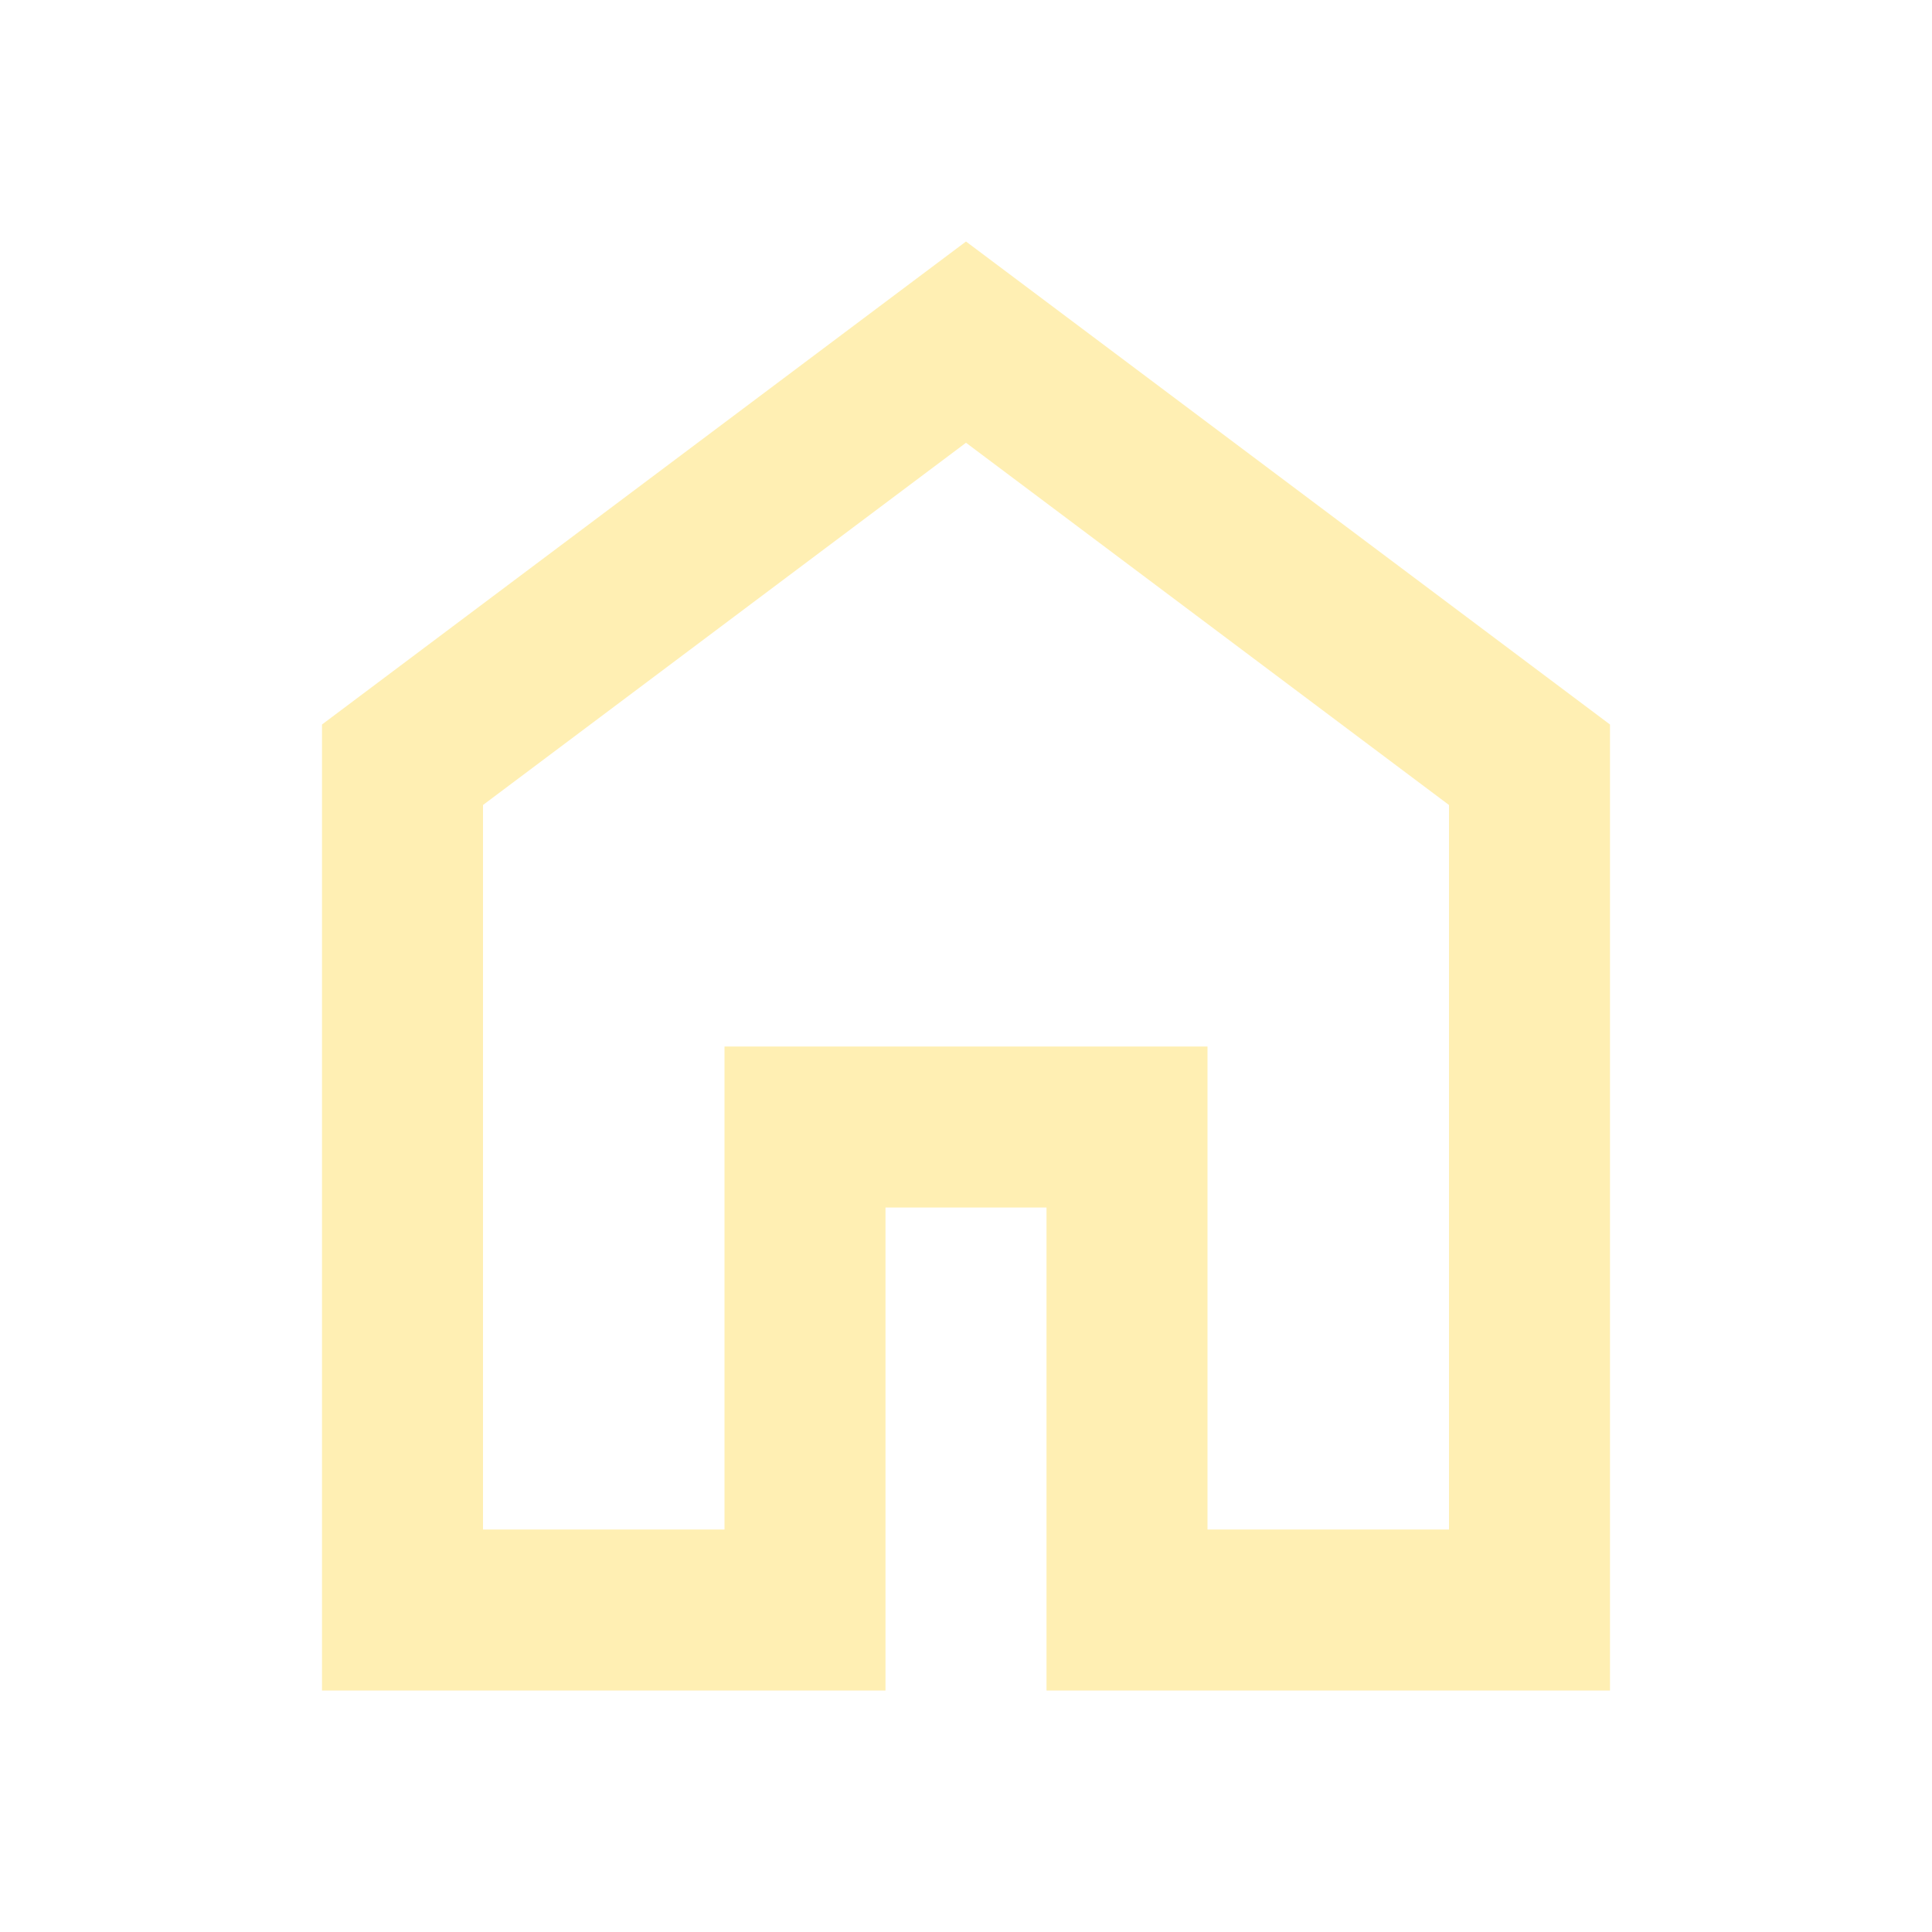
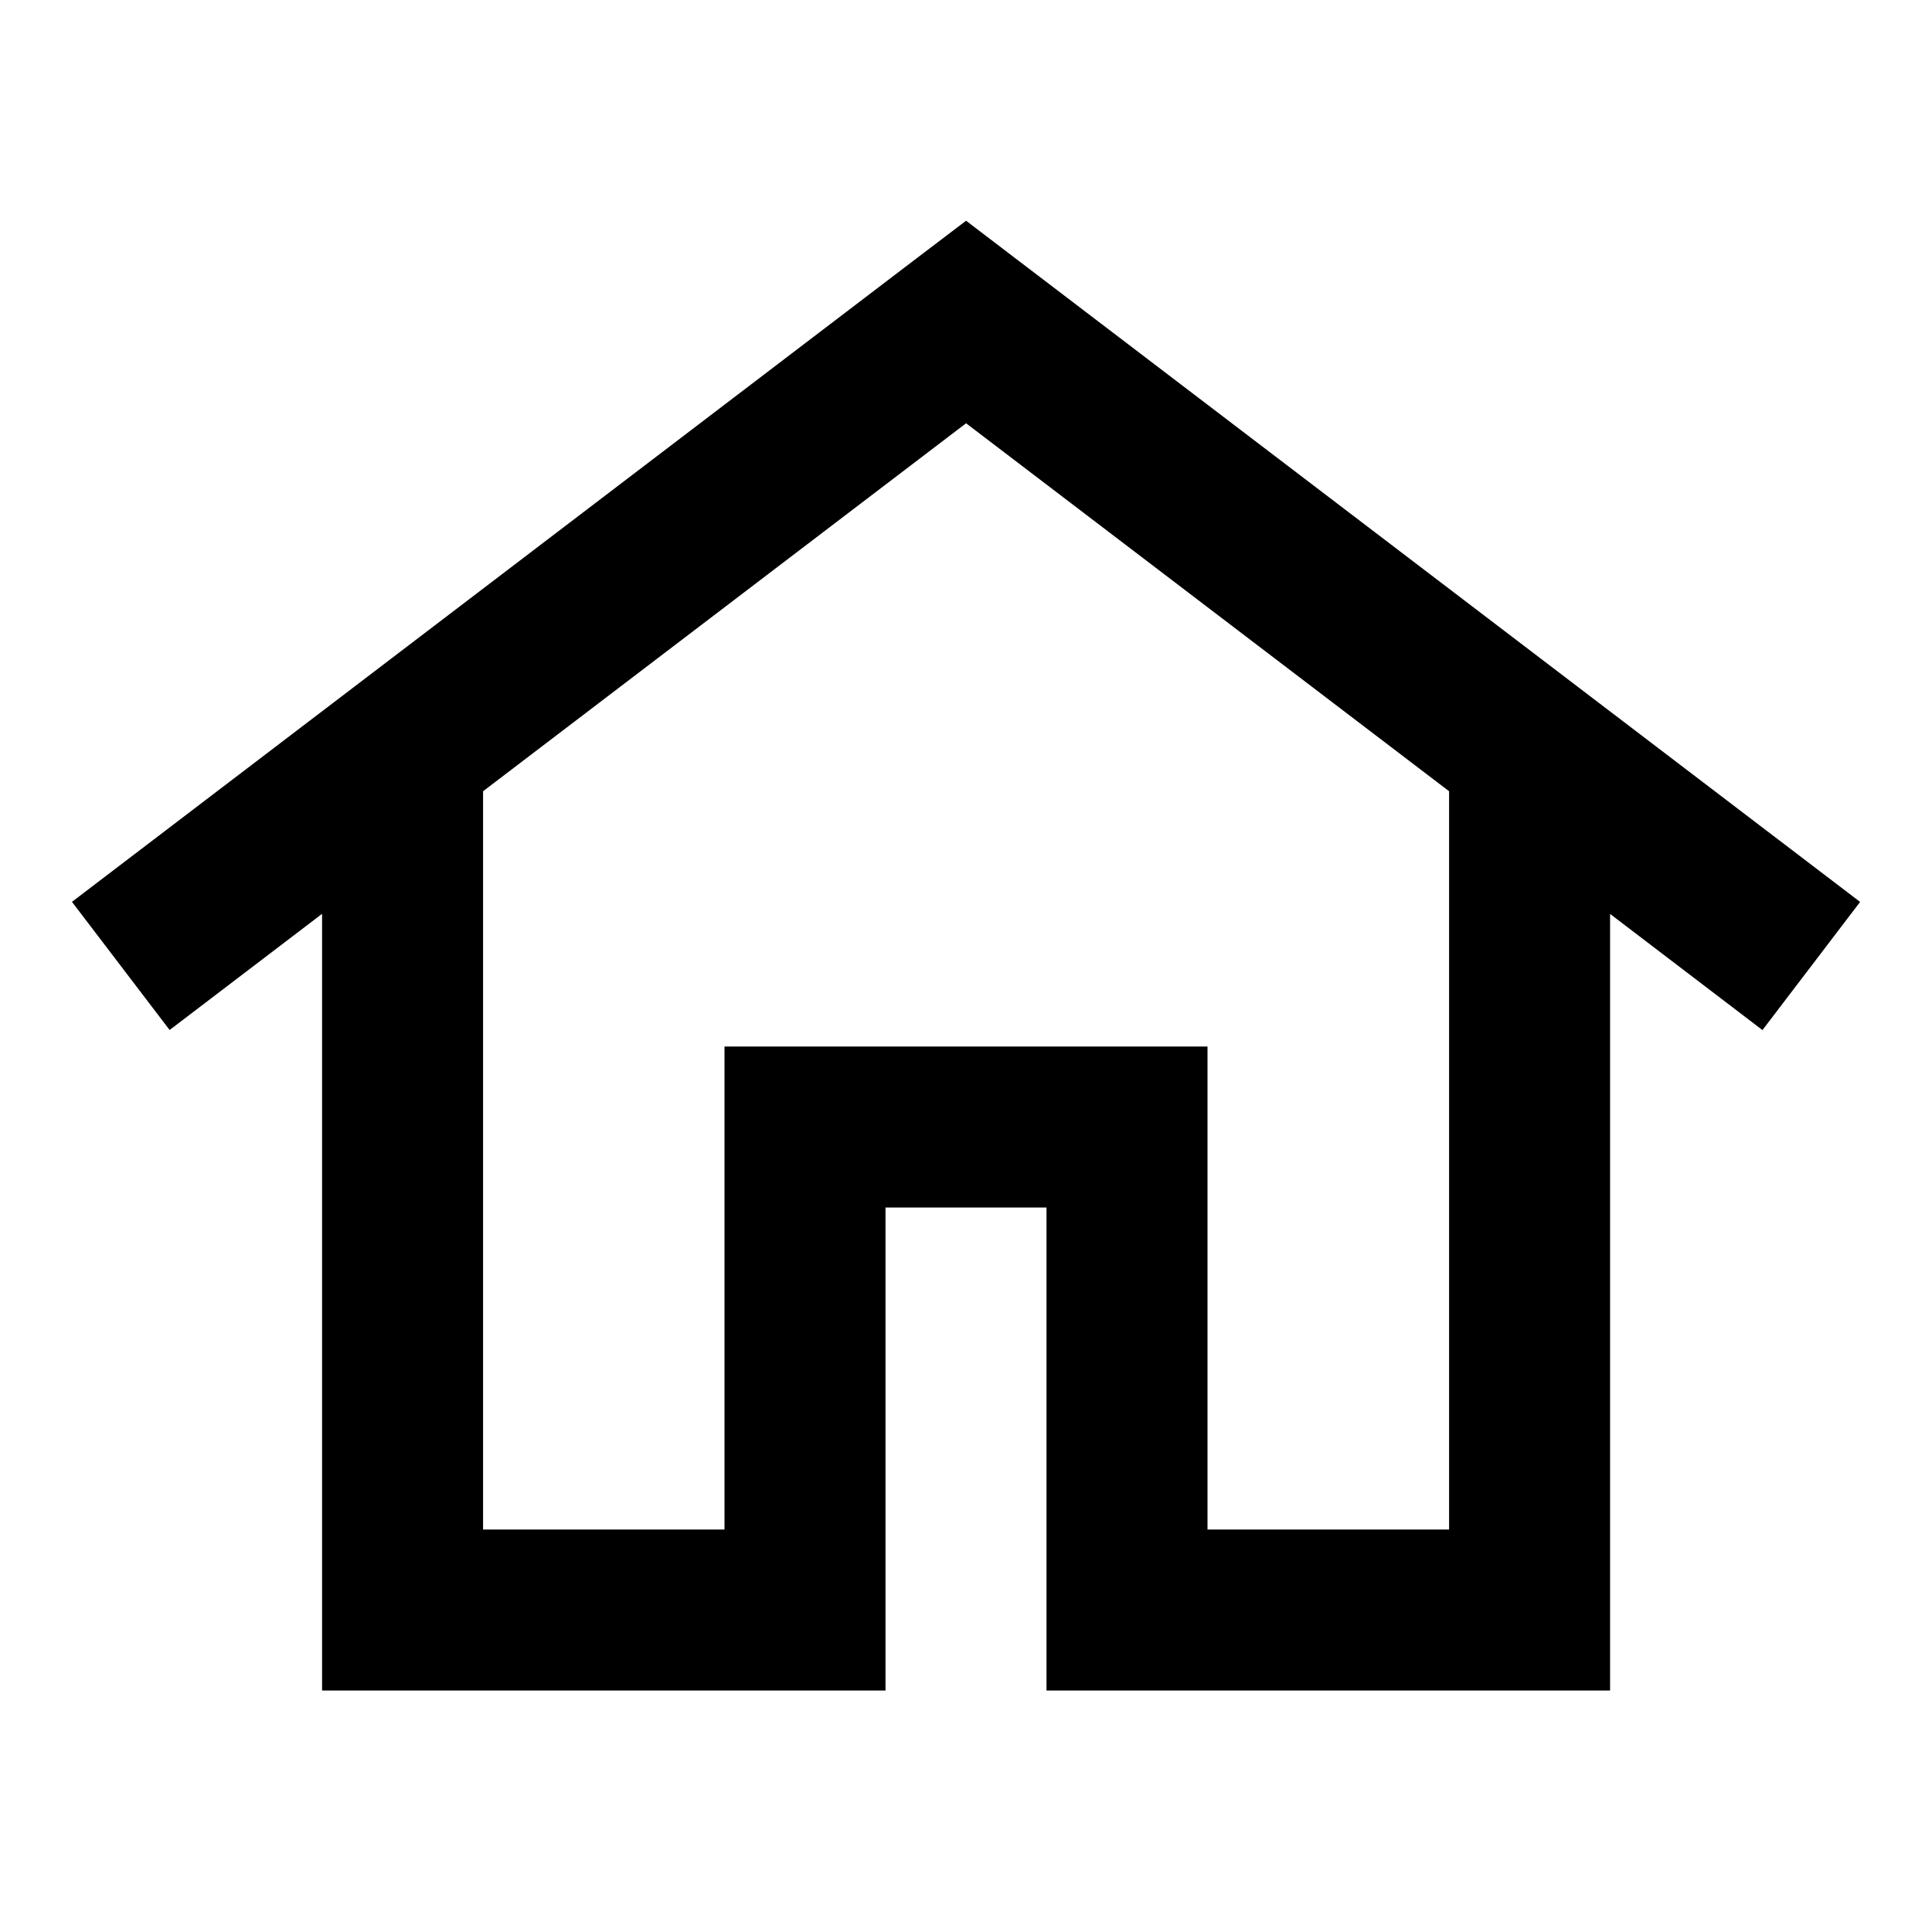
- <svg xmlns="http://www.w3.org/2000/svg" height="24px" viewBox="0 -960 960 960" width="24px" fill="#FFEFB3">
-   <path d="M240-200h120v-240h240v240h120v-360L480-740 240-560v360Zm-80 80v-480l320-240 320 240v480H520v-240h-80v240H160Zm320-350Z" />
+ <svg xmlns="http://www.w3.org/2000/svg" fill="none" viewBox="0 0 24 24" height="24" width="24">
+   <g id="home">
+     <path id="Union" fill="#000000" d="m12.607 3.204 10.5 8 -1.213 1.592 -1.893 -1.443V21H13v-6h-2v6H4.001v-9.648l-1.894 1.443 -1.213 -1.592 10.5 -8 0.607 -0.461zm-6.606 6.625V19H9v-6h6v6h3.001V9.829l-6 -4.571z" stroke-width="1" />
+   </g>
</svg>
